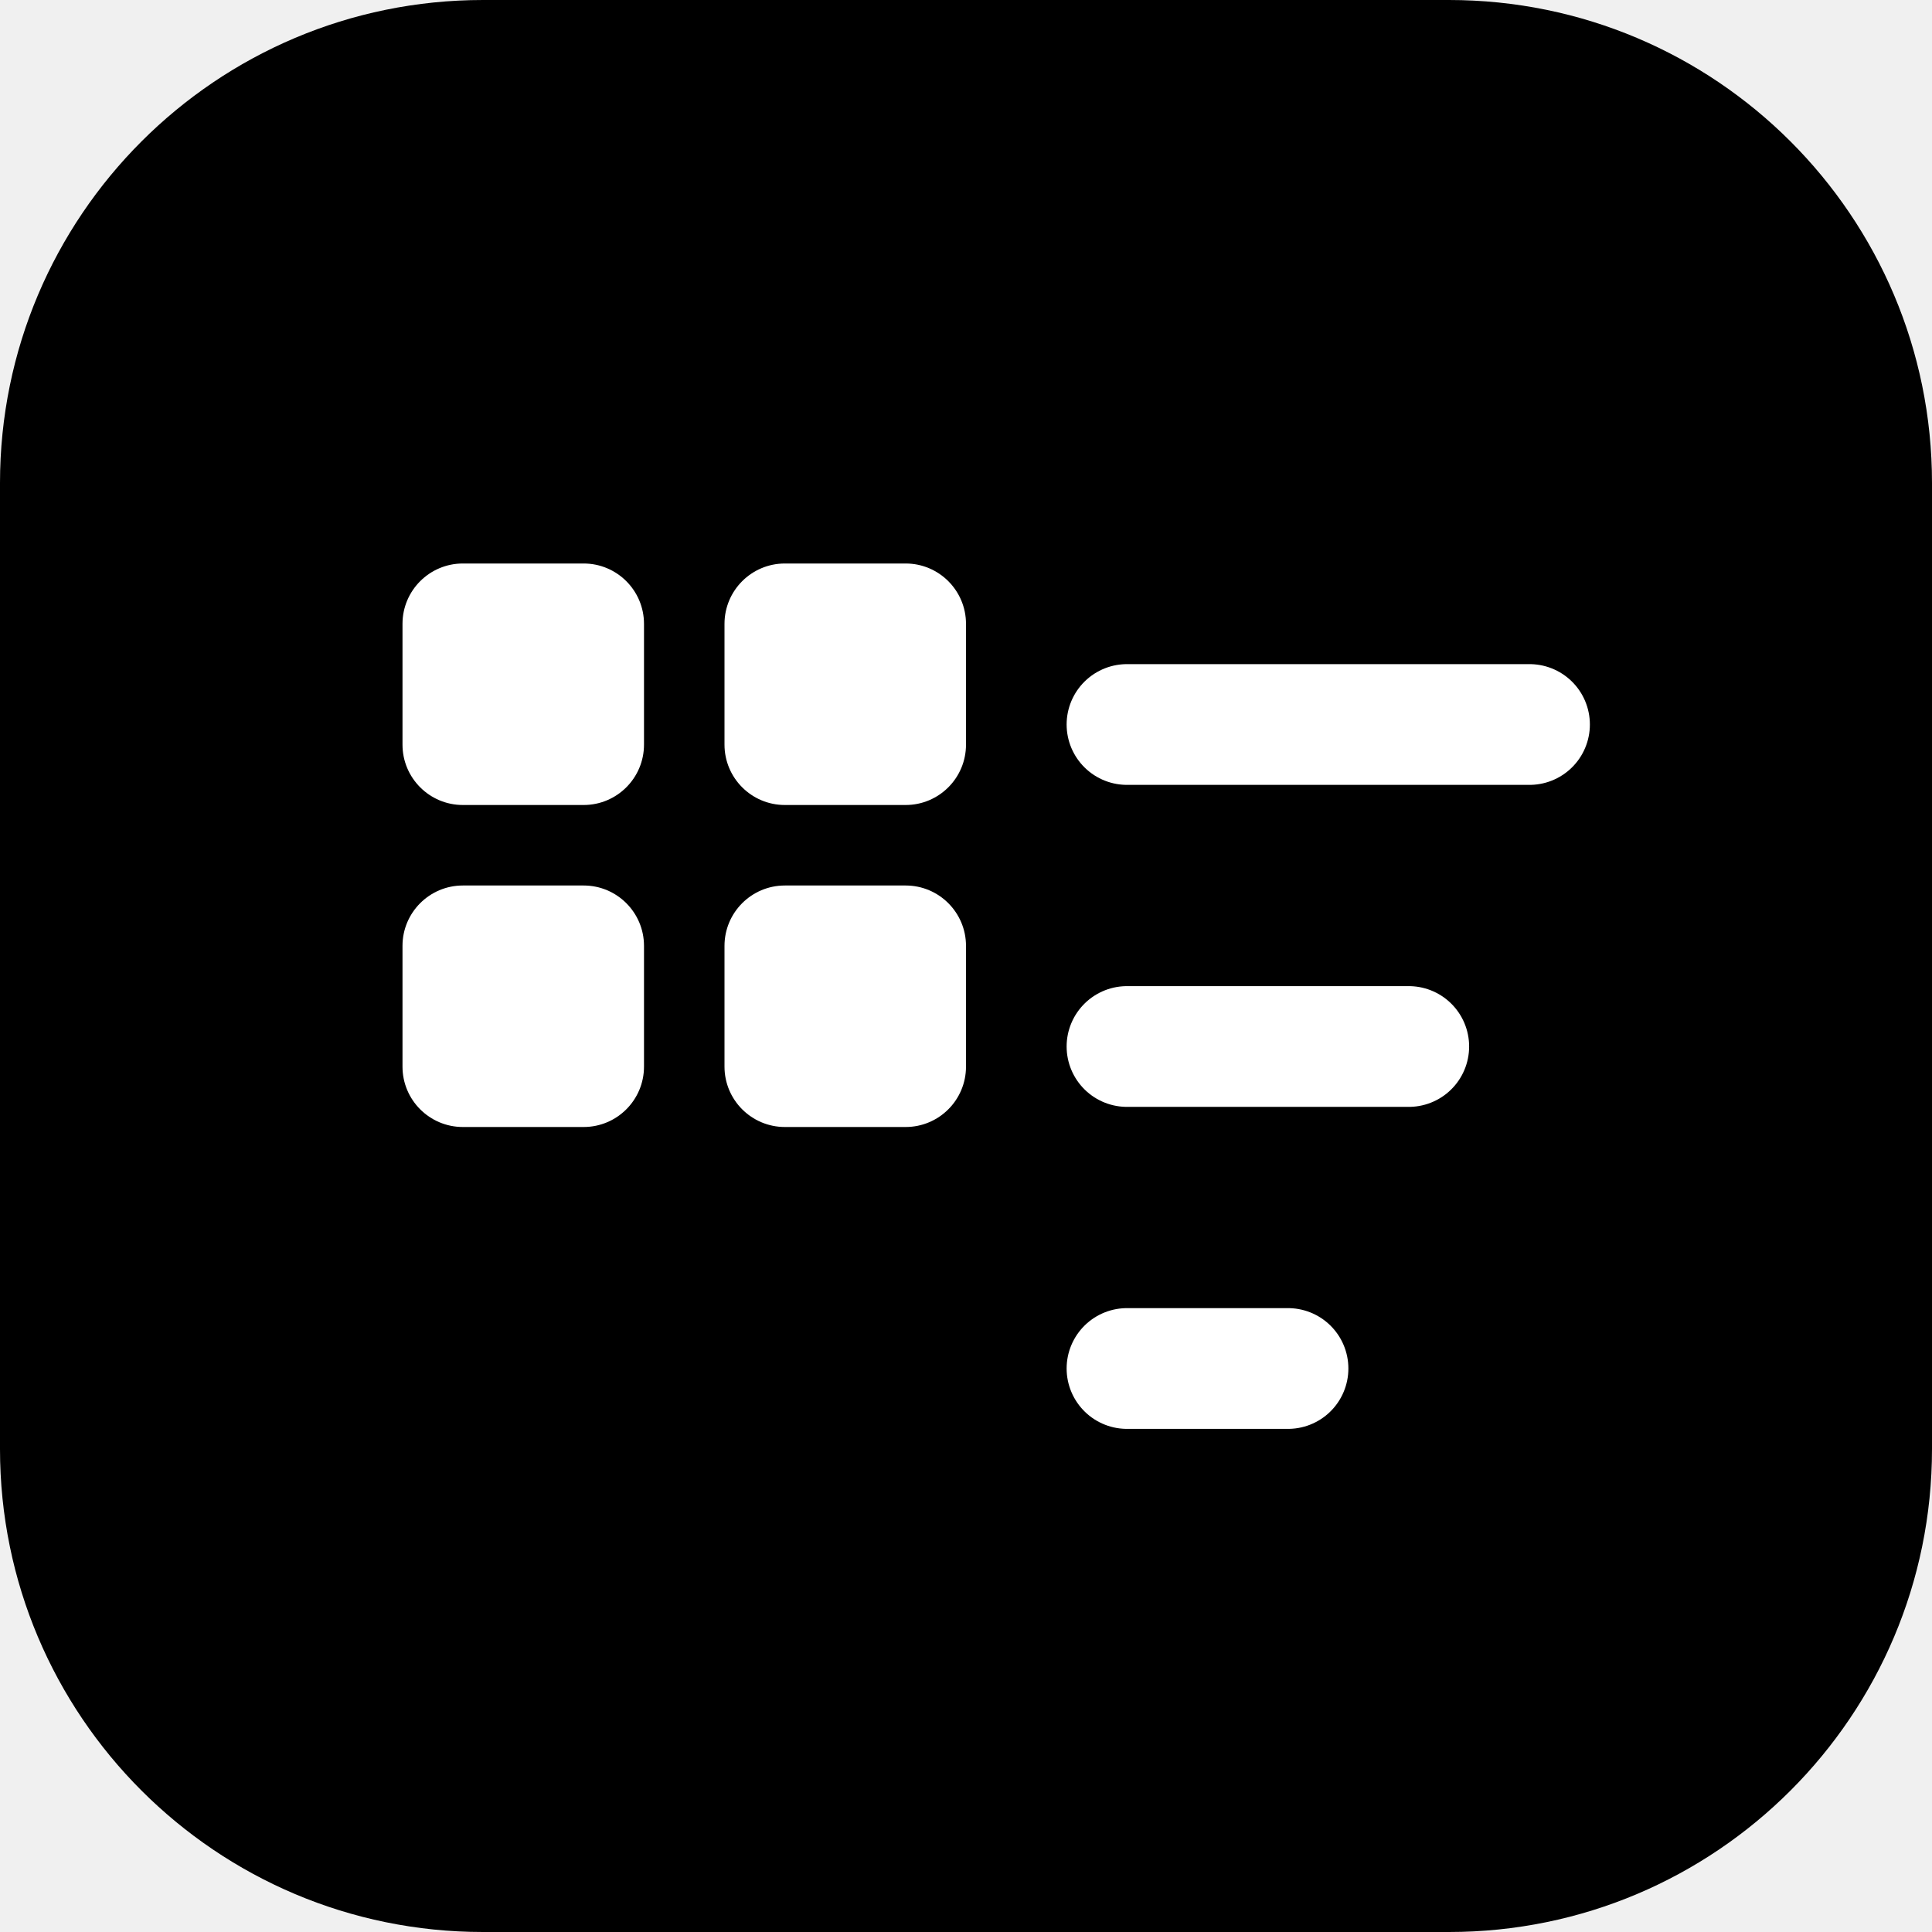
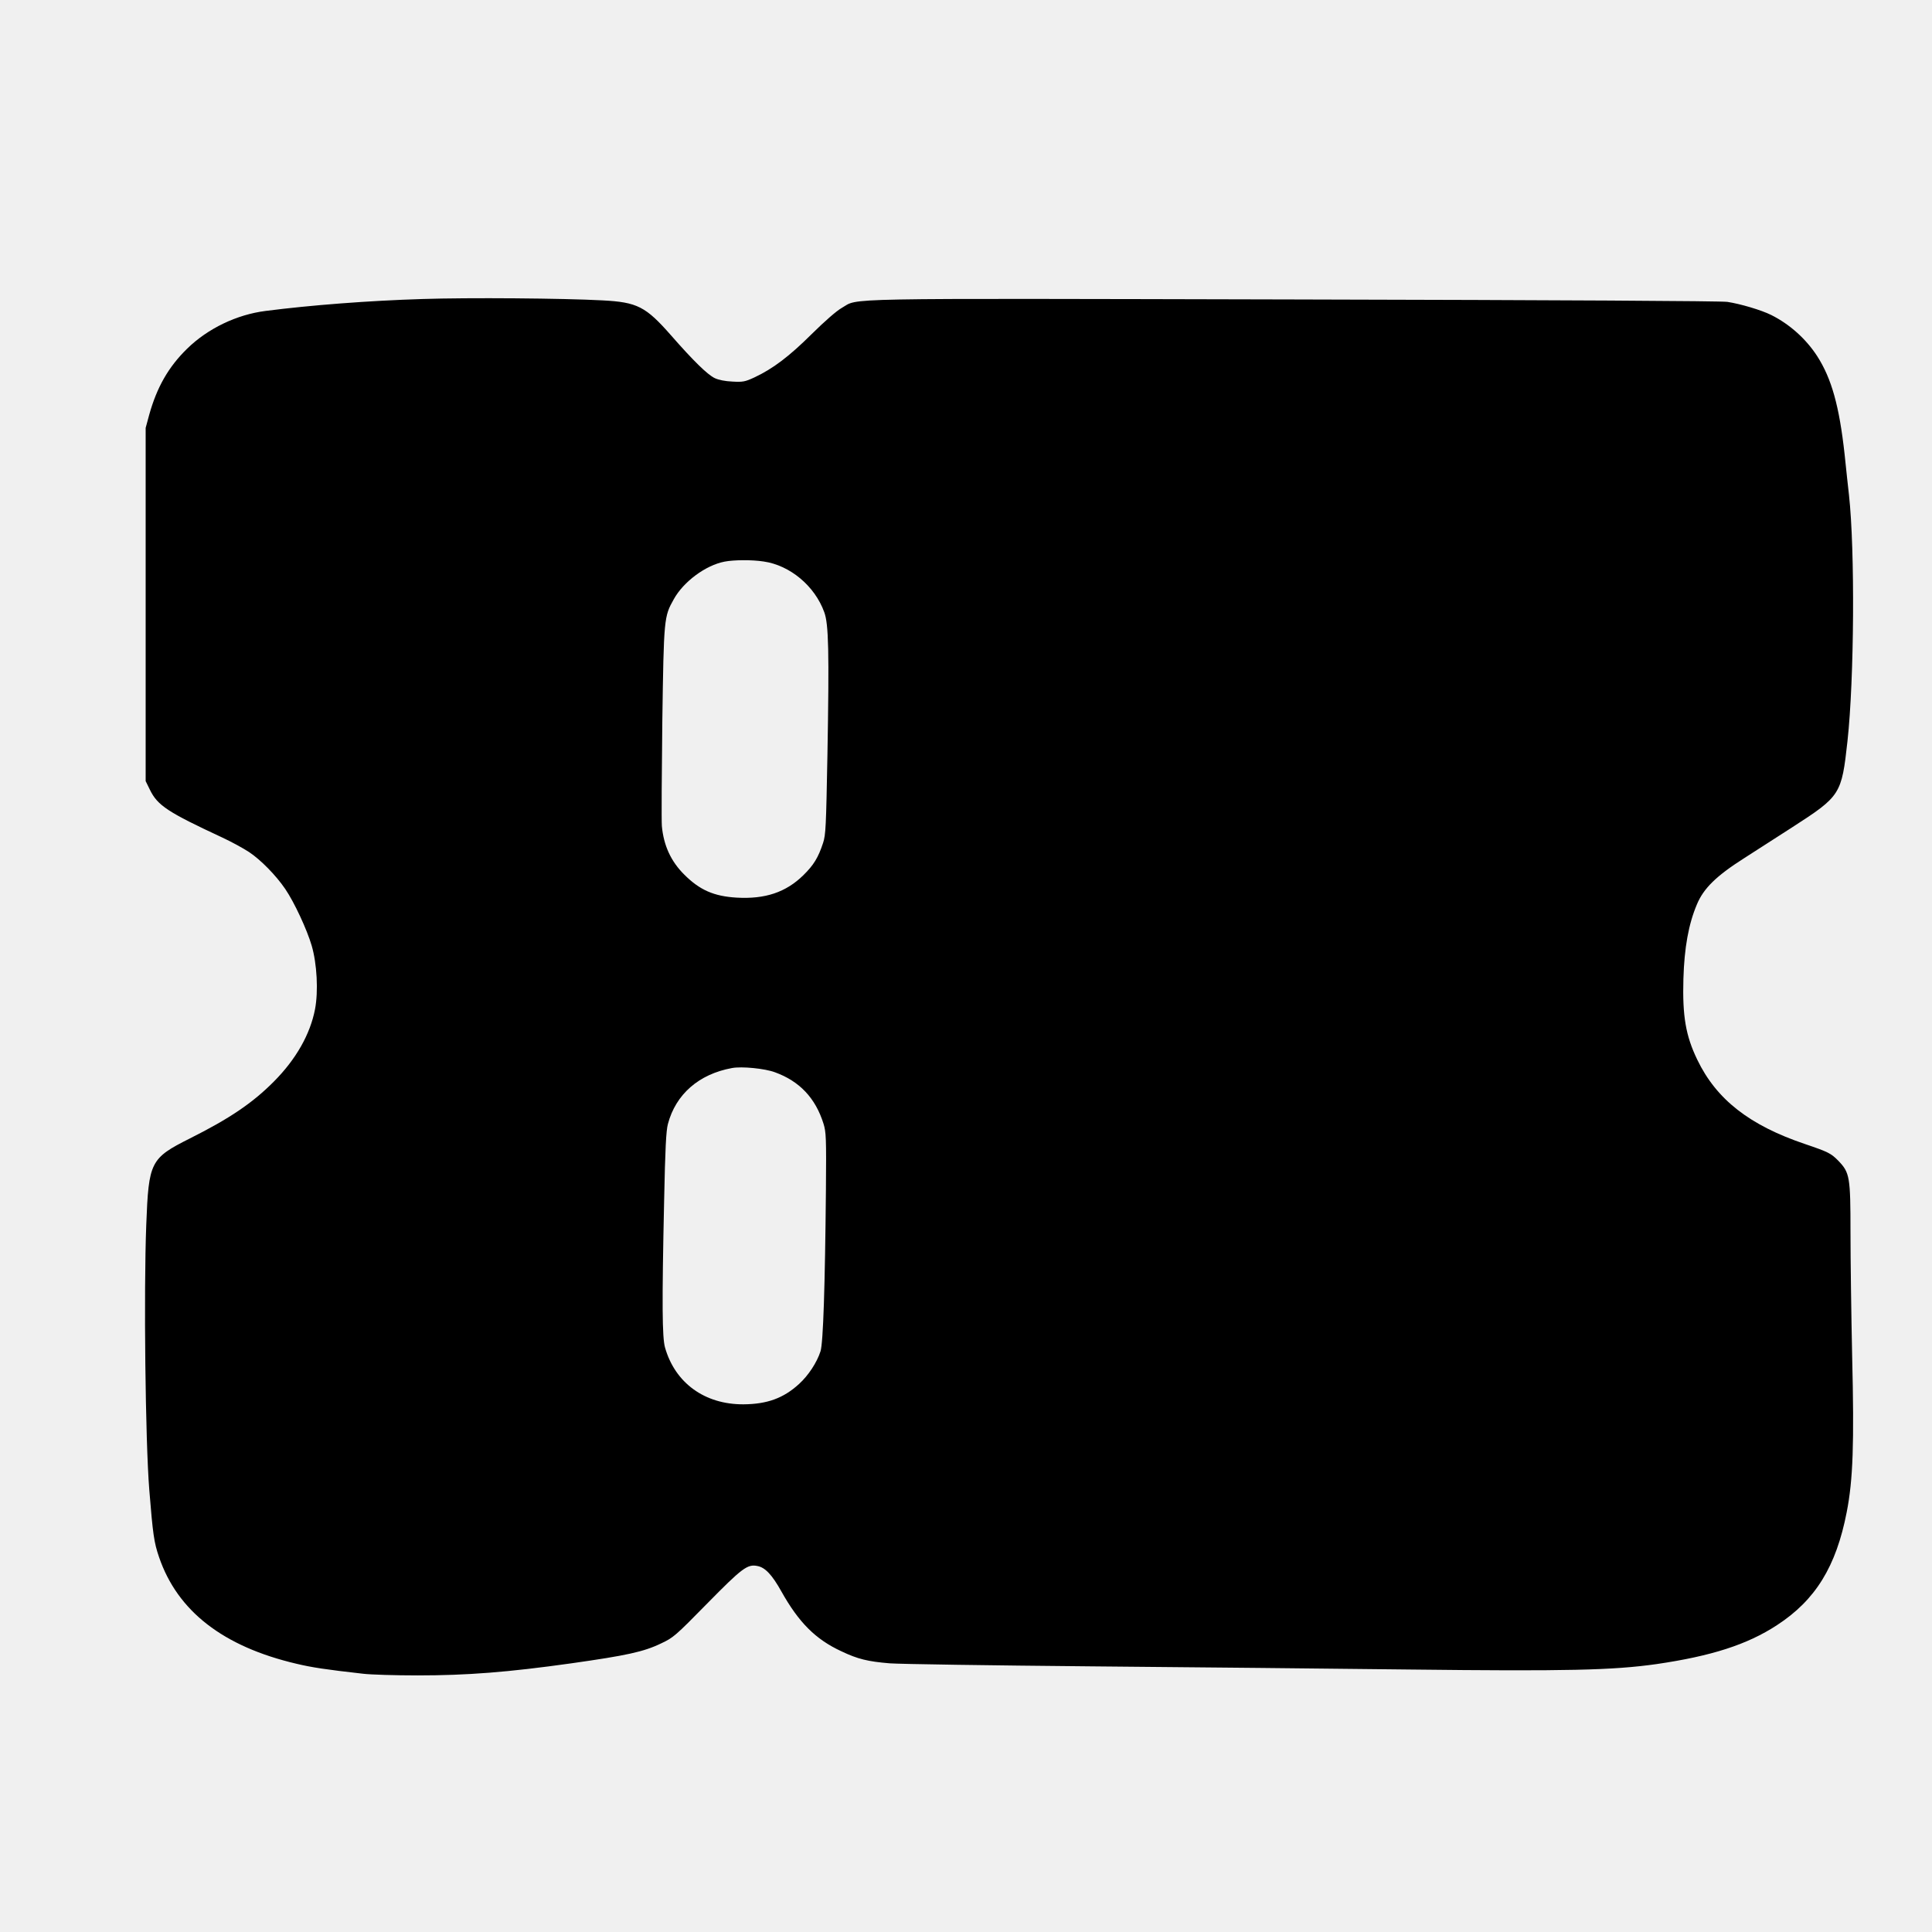
- <svg xmlns="http://www.w3.org/2000/svg" width="48" height="48" viewBox="0 0 48 48" fill="none">
-   <rect width="48" height="48" rx="12" fill="currentColor" />
-   <rect x="10" y="14" width="6" height="6" rx="1.5" fill="white" />
-   <rect x="18" y="14" width="6" height="6" rx="1.5" fill="white" />
-   <rect x="10" y="22" width="6" height="6" rx="1.5" fill="white" />
-   <rect x="18" y="22" width="6" height="6" rx="1.5" fill="white" />
-   <path d="M28 18L38 18" stroke="white" stroke-width="3" stroke-linecap="round" />
-   <path d="M28 26L35 26" stroke="white" stroke-width="3" stroke-linecap="round" />
-   <path d="M28 34L32 34" stroke="white" stroke-width="3" stroke-linecap="round" />
+ <svg xmlns="http://www.w3.org/2000/svg" version="1.0" width="1280pt" height="1280pt" viewBox="0 0 1280 1280" preserveAspectRatio="xMidYMid meet">
+   <g transform="translate(0,1280) scale(0.1,-0.1)" fill="#000000" stroke="none">
+     <path d="M2800 10819 c-359 -11 -745 -41 -1040 -79 -191 -24 -383 -116 -520 -250 -124 -121 -201 -256 -252 -440 l-23 -85 0 -1170 0 -1170 28 -57 c51 -105 119 -149 480 -317 60 -28 139 -71 177 -96 77 -51 179 -155 240 -245 60 -88 144 -269 175 -375 35 -119 45 -303 22 -422 -32 -165 -125 -330 -272 -478 -141 -142 -291 -244 -556 -377 -263 -132 -274 -154 -290 -573 -17 -444 -6 -1428 20 -1755 24 -296 31 -348 65 -447 122 -357 424 -592 911 -706 101 -24 192 -38 441 -66 50 -6 212 -11 360 -11 330 0 598 21 1019 80 366 52 479 76 595 132 81 38 94 49 305 264 232 236 267 262 332 249 52 -9 98 -58 160 -169 115 -205 226 -317 397 -396 109 -52 176 -68 321 -80 66 -5 667 -14 1335 -20 668 -6 1618 -15 2110 -21 1036 -12 1346 -5 1635 36 363 53 601 129 798 258 255 166 392 388 462 749 42 214 50 454 36 1033 -6 275 -11 645 -11 822 0 366 -5 394 -80 472 -49 50 -67 59 -220 111 -368 124 -588 295 -715 559 -77 159 -99 290 -92 536 6 206 34 362 89 492 44 107 129 190 313 307 77 49 220 141 319 205 321 207 327 217 366 571 45 411 50 1267 10 1630 -5 47 -19 168 -29 270 -35 318 -86 502 -182 651 -74 114 -182 211 -304 272 -66 33 -205 74 -291 87 -44 6 -1079 12 -2869 16 -3093 7 -2880 11 -2998 -56 -34 -19 -112 -87 -199 -173 -149 -148 -257 -230 -381 -288 -61 -28 -75 -31 -145 -27 -48 2 -92 11 -117 23 -48 23 -142 115 -289 283 -168 191 -223 220 -456 232 -257 14 -887 19 -1190 9z m2259 -1739 c175 -25 339 -162 402 -336 29 -79 33 -257 21 -944 -9 -479 -11 -530 -29 -585 -32 -97 -62 -146 -130 -213 -116 -114 -254 -160 -443 -149 -150 9 -244 50 -346 152 -89 88 -137 193 -149 322 -3 38 -1 349 3 693 10 688 11 694 76 810 64 116 211 225 336 249 61 12 181 13 259 1z m75 -3384 c163 -59 269 -171 322 -341 17 -55 19 -91 16 -435 -6 -640 -18 -1018 -36 -1073 -24 -74 -80 -160 -143 -217 -102 -93 -210 -133 -368 -134 -256 -1 -452 141 -519 376 -19 67 -21 286 -6 973 7 345 13 463 25 508 52 197 205 331 425 371 64 12 217 -3 284 -28z" />
+   </g>
</svg>
